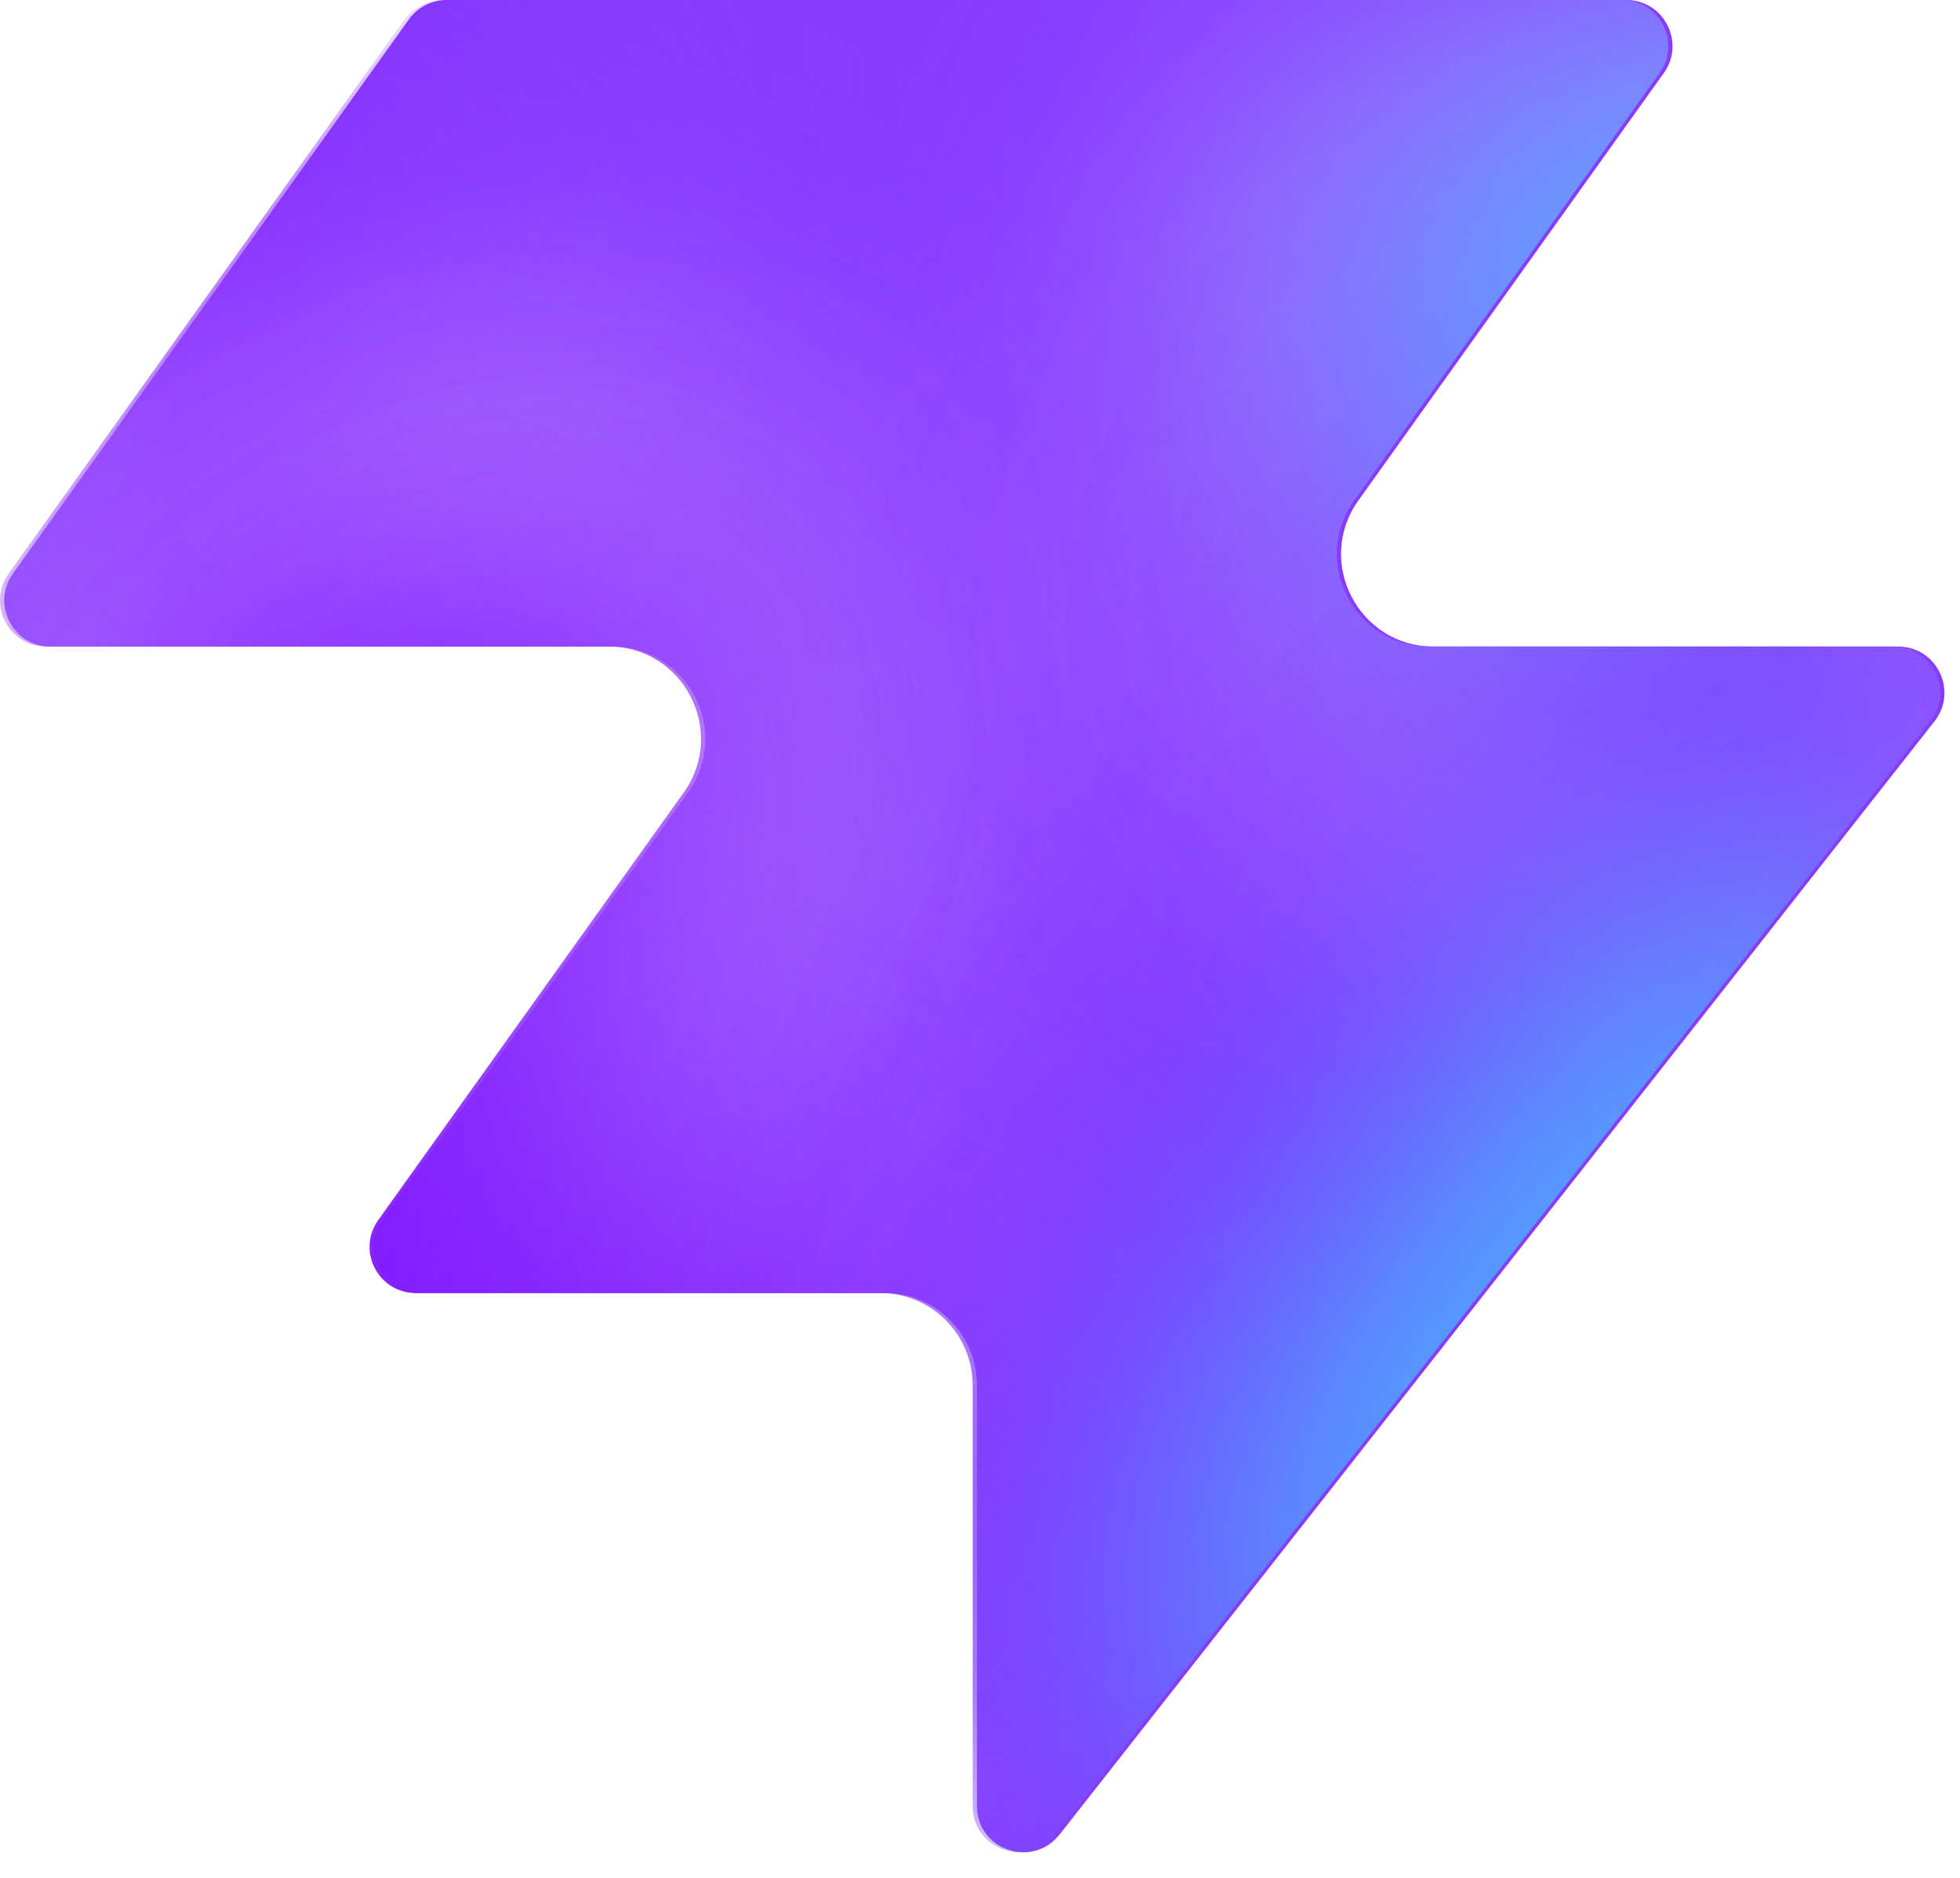
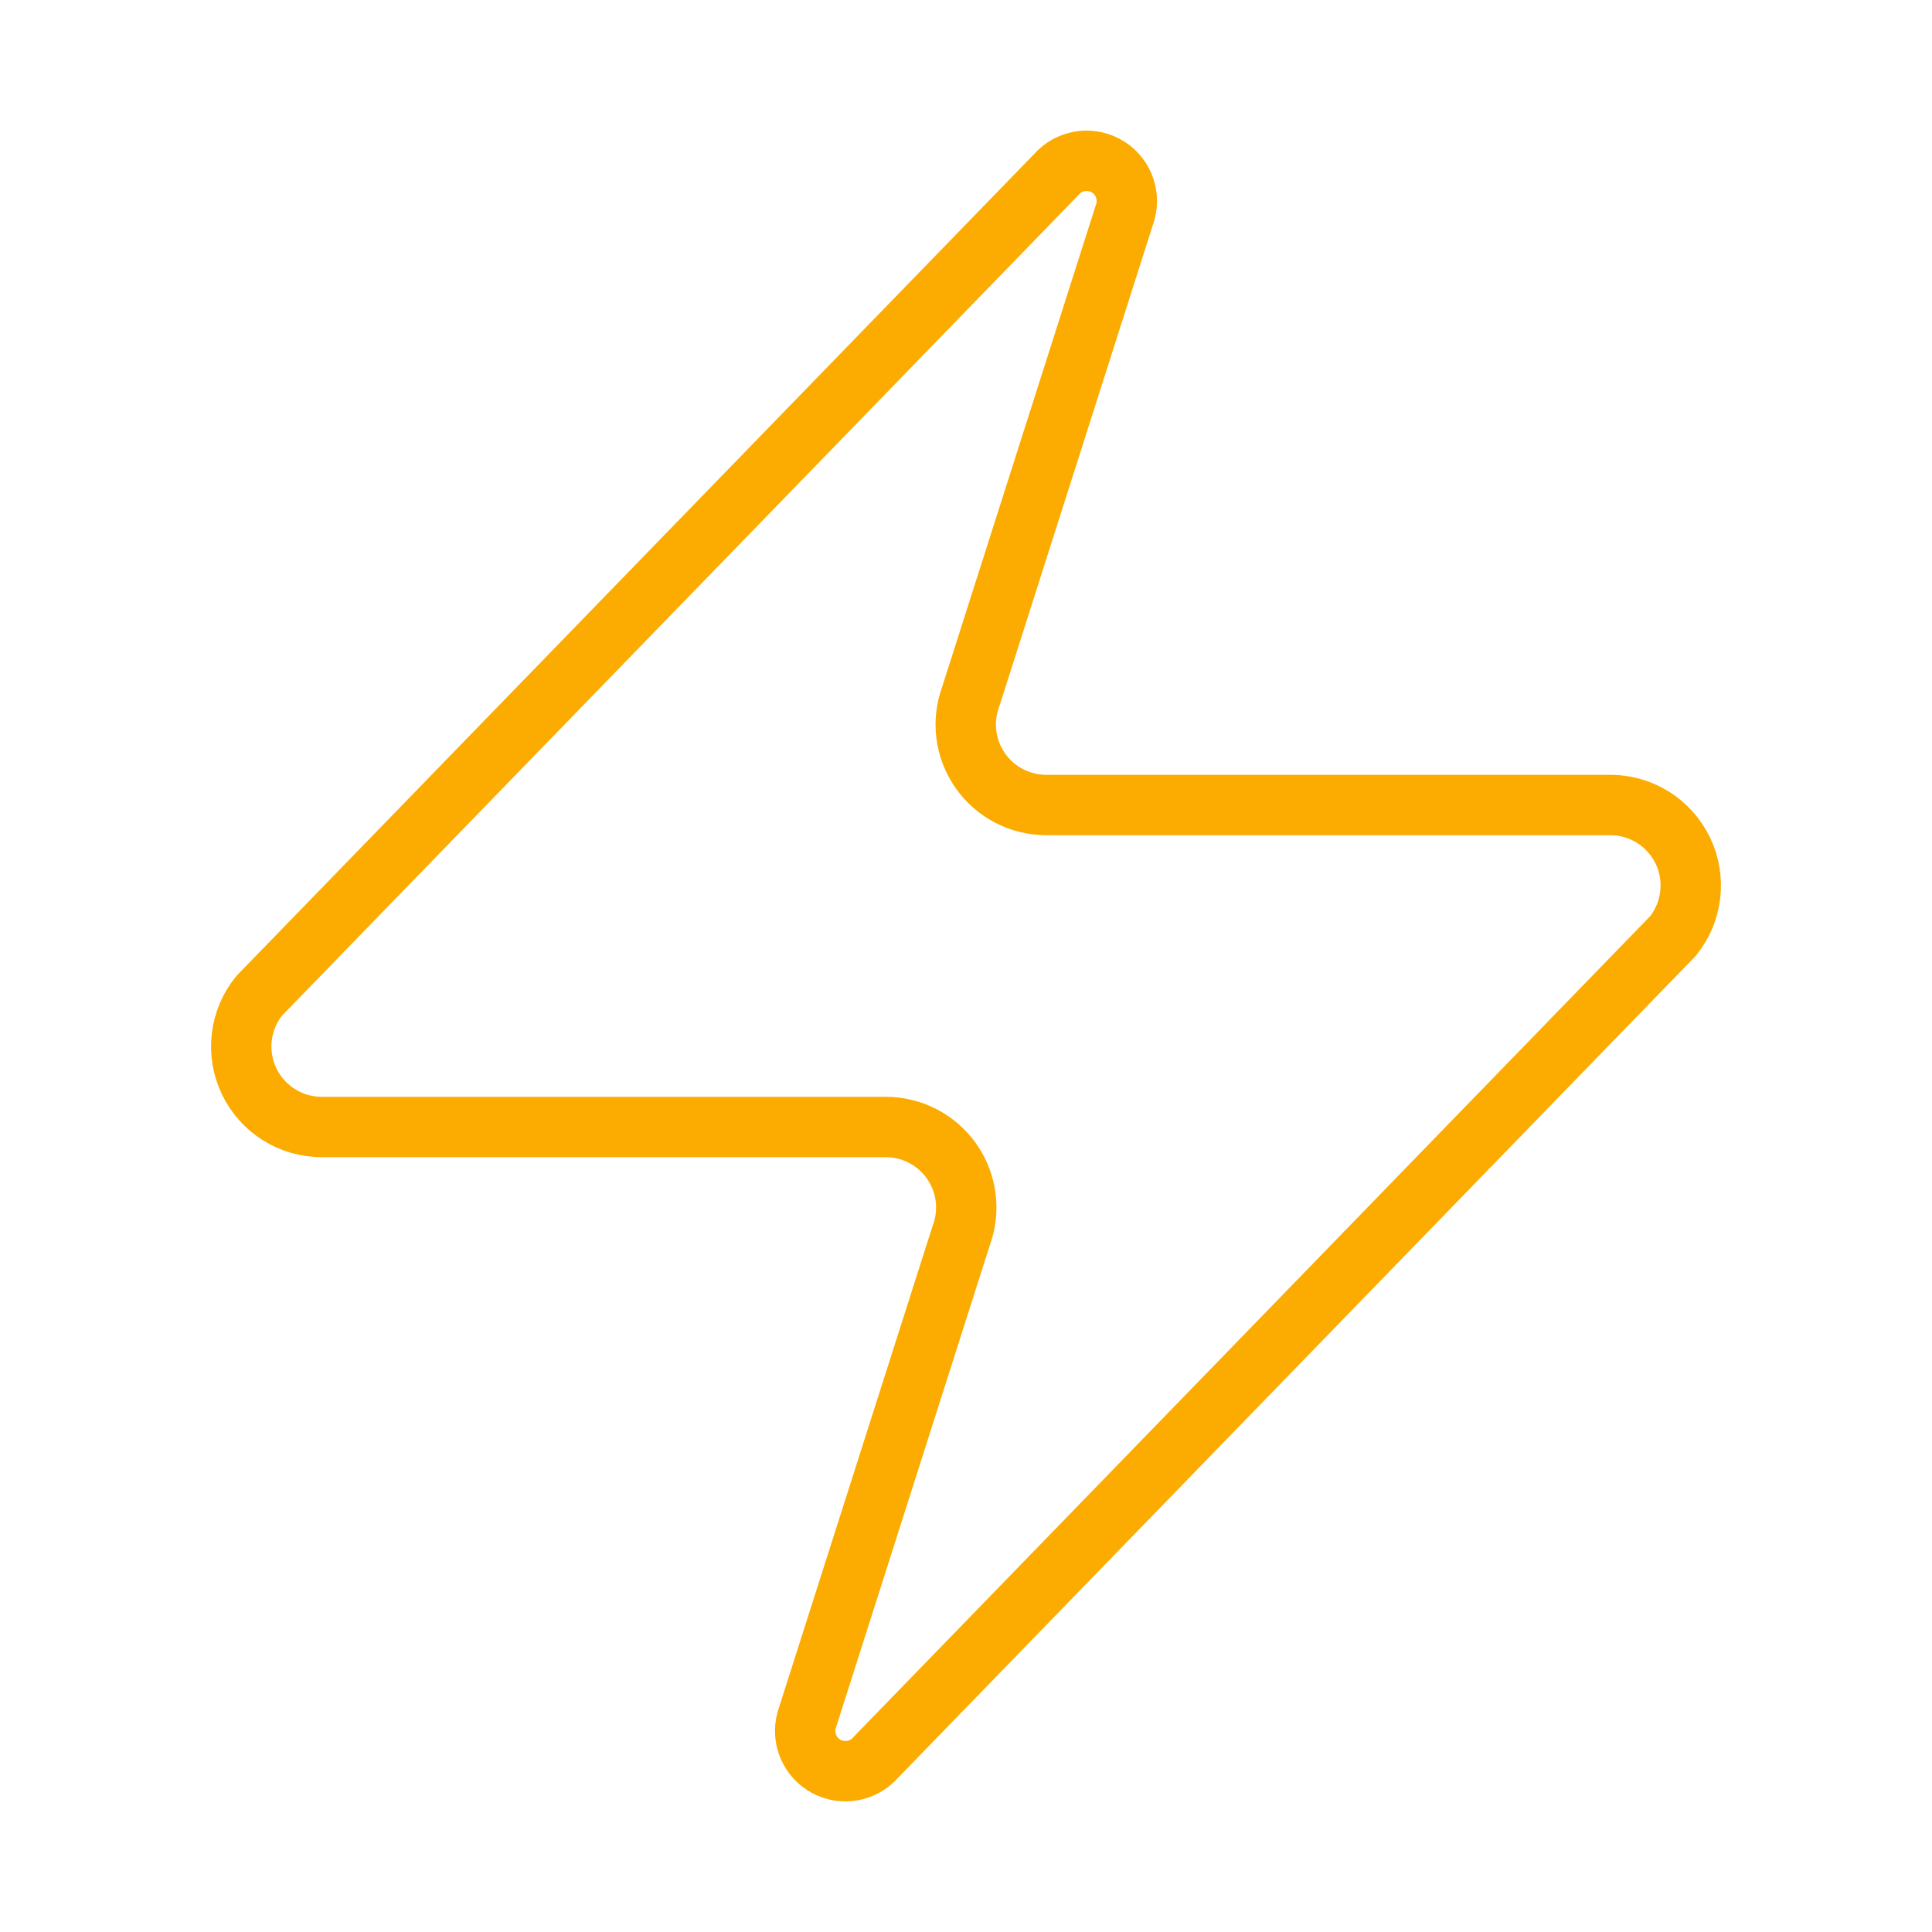
- <svg xmlns="http://www.w3.org/2000/svg" width="48" height="46" fill="none" viewBox="0 0 48 46">
-   <path fill="#863bff" d="M25.946 44.938c-.664.845-2.021.375-2.021-.698V33.937a2.26 2.26 0 0 0-2.262-2.262H10.287c-.92 0-1.456-1.04-.92-1.788l7.48-10.471c1.07-1.497 0-3.578-1.842-3.578H1.237c-.92 0-1.456-1.04-.92-1.788L10.013.474c.214-.297.556-.474.92-.474h28.894c.92 0 1.456 1.04.92 1.788l-7.48 10.471c-1.07 1.498 0 3.579 1.842 3.579h11.377c.943 0 1.473 1.088.89 1.83L25.947 44.94z" style="fill:#863bff;fill:color(display-p3 .525 .23 1);fill-opacity:1" />
-   <mask id="a" width="48" height="46" x="0" y="0" maskUnits="userSpaceOnUse" style="mask-type:alpha">
-     <path fill="#000" d="M25.842 44.938c-.664.844-2.021.375-2.021-.698V33.937a2.26 2.26 0 0 0-2.262-2.262H10.183c-.92 0-1.456-1.04-.92-1.788l7.48-10.471c1.07-1.498 0-3.579-1.842-3.579H1.133c-.92 0-1.456-1.04-.92-1.787L9.91.473c.214-.297.556-.474.92-.474h28.894c.92 0 1.456 1.04.92 1.788l-7.48 10.471c-1.07 1.498 0 3.578 1.842 3.578h11.377c.943 0 1.473 1.088.89 1.832L25.843 44.94z" style="fill:#000;fill-opacity:1" />
-   </mask>
-   <g mask="url(#a)">
-     <g filter="url(#b)">
-       <ellipse cx="5.508" cy="14.704" fill="#ede6ff" rx="5.508" ry="14.704" style="fill:#ede6ff;fill:color(display-p3 .927 .903 1);fill-opacity:1" transform="matrix(.00324 1 1 -.00324 -4.47 31.516)" />
-     </g>
-     <g filter="url(#c)">
-       <ellipse cx="10.399" cy="29.851" fill="#ede6ff" rx="10.399" ry="29.851" style="fill:#ede6ff;fill:color(display-p3 .927 .903 1);fill-opacity:1" transform="matrix(.00324 1 1 -.00324 -39.328 7.883)" />
-     </g>
-     <g filter="url(#d)">
-       <ellipse cx="5.508" cy="30.487" fill="#7e14ff" rx="5.508" ry="30.487" style="fill:#7e14ff;fill:color(display-p3 .492 .077 1);fill-opacity:1" transform="rotate(89.814 -25.913 -14.639)scale(1 -1)" />
-     </g>
-     <g filter="url(#e)">
-       <ellipse cx="5.508" cy="30.599" fill="#7e14ff" rx="5.508" ry="30.599" style="fill:#7e14ff;fill:color(display-p3 .492 .077 1);fill-opacity:1" transform="rotate(89.814 -32.644 -3.334)scale(1 -1)" />
-     </g>
-     <g filter="url(#f)">
-       <ellipse cx="5.508" cy="30.599" fill="#7e14ff" rx="5.508" ry="30.599" style="fill:#7e14ff;fill:color(display-p3 .492 .077 1);fill-opacity:1" transform="matrix(.00324 1 1 -.00324 -34.34 30.47)" />
-     </g>
-     <g filter="url(#g)">
-       <ellipse cx="14.072" cy="22.078" fill="#ede6ff" rx="14.072" ry="22.078" style="fill:#ede6ff;fill:color(display-p3 .927 .903 1);fill-opacity:1" transform="rotate(93.35 24.506 48.493)scale(-1 1)" />
-     </g>
-     <g filter="url(#h)">
-       <ellipse cx="3.47" cy="21.501" fill="#7e14ff" rx="3.47" ry="21.501" style="fill:#7e14ff;fill:color(display-p3 .492 .077 1);fill-opacity:1" transform="rotate(89.009 28.708 47.59)scale(-1 1)" />
-     </g>
-     <g filter="url(#i)">
-       <ellipse cx="3.47" cy="21.501" fill="#7e14ff" rx="3.47" ry="21.501" style="fill:#7e14ff;fill:color(display-p3 .492 .077 1);fill-opacity:1" transform="rotate(89.009 28.708 47.59)scale(-1 1)" />
-     </g>
-     <g filter="url(#j)">
-       <ellipse cx=".387" cy="8.972" fill="#7e14ff" rx="4.407" ry="29.108" style="fill:#7e14ff;fill:color(display-p3 .492 .077 1);fill-opacity:1" transform="rotate(39.51 .387 8.972)" />
-     </g>
-     <g filter="url(#k)">
-       <ellipse cx="47.523" cy="-6.092" fill="#7e14ff" rx="4.407" ry="29.108" style="fill:#7e14ff;fill:color(display-p3 .492 .077 1);fill-opacity:1" transform="rotate(37.892 47.523 -6.092)" />
-     </g>
-     <g filter="url(#l)">
-       <ellipse cx="41.412" cy="6.333" fill="#47bfff" rx="5.971" ry="9.665" style="fill:#47bfff;fill:color(display-p3 .28 .748 1);fill-opacity:1" transform="rotate(37.892 41.412 6.333)" />
-     </g>
-     <g filter="url(#m)">
-       <ellipse cx="-1.879" cy="38.332" fill="#7e14ff" rx="4.407" ry="29.108" style="fill:#7e14ff;fill:color(display-p3 .492 .077 1);fill-opacity:1" transform="rotate(37.892 -1.88 38.332)" />
-     </g>
-     <g filter="url(#n)">
-       <ellipse cx="-1.879" cy="38.332" fill="#7e14ff" rx="4.407" ry="29.108" style="fill:#7e14ff;fill:color(display-p3 .492 .077 1);fill-opacity:1" transform="rotate(37.892 -1.88 38.332)" />
-     </g>
-     <g filter="url(#o)">
-       <ellipse cx="35.651" cy="29.907" fill="#7e14ff" rx="4.407" ry="29.108" style="fill:#7e14ff;fill:color(display-p3 .492 .077 1);fill-opacity:1" transform="rotate(37.892 35.651 29.907)" />
-     </g>
-     <g filter="url(#p)">
-       <ellipse cx="38.418" cy="32.4" fill="#47bfff" rx="5.971" ry="15.297" style="fill:#47bfff;fill:color(display-p3 .28 .748 1);fill-opacity:1" transform="rotate(37.892 38.418 32.4)" />
-     </g>
-   </g>
-   <defs>
-     <filter id="b" width="60.045" height="41.654" x="-19.77" y="16.149" color-interpolation-filters="sRGB" filterUnits="userSpaceOnUse">
-       <feFlood flood-opacity="0" result="BackgroundImageFix" />
-       <feBlend in="SourceGraphic" in2="BackgroundImageFix" result="shape" />
-       <feGaussianBlur result="effect1_foregroundBlur_2002_17158" stdDeviation="7.659" />
-     </filter>
-     <filter id="c" width="90.34" height="51.437" x="-54.613" y="-7.533" color-interpolation-filters="sRGB" filterUnits="userSpaceOnUse">
-       <feFlood flood-opacity="0" result="BackgroundImageFix" />
-       <feBlend in="SourceGraphic" in2="BackgroundImageFix" result="shape" />
-       <feGaussianBlur result="effect1_foregroundBlur_2002_17158" stdDeviation="7.659" />
-     </filter>
-     <filter id="d" width="79.355" height="29.4" x="-49.64" y="2.03" color-interpolation-filters="sRGB" filterUnits="userSpaceOnUse">
-       <feFlood flood-opacity="0" result="BackgroundImageFix" />
-       <feBlend in="SourceGraphic" in2="BackgroundImageFix" result="shape" />
-       <feGaussianBlur result="effect1_foregroundBlur_2002_17158" stdDeviation="4.596" />
-     </filter>
-     <filter id="e" width="79.579" height="29.4" x="-45.045" y="20.029" color-interpolation-filters="sRGB" filterUnits="userSpaceOnUse">
-       <feFlood flood-opacity="0" result="BackgroundImageFix" />
-       <feBlend in="SourceGraphic" in2="BackgroundImageFix" result="shape" />
-       <feGaussianBlur result="effect1_foregroundBlur_2002_17158" stdDeviation="4.596" />
-     </filter>
-     <filter id="f" width="79.579" height="29.4" x="-43.513" y="21.178" color-interpolation-filters="sRGB" filterUnits="userSpaceOnUse">
-       <feFlood flood-opacity="0" result="BackgroundImageFix" />
-       <feBlend in="SourceGraphic" in2="BackgroundImageFix" result="shape" />
-       <feGaussianBlur result="effect1_foregroundBlur_2002_17158" stdDeviation="4.596" />
-     </filter>
-     <filter id="g" width="74.749" height="58.852" x="15.756" y="-17.901" color-interpolation-filters="sRGB" filterUnits="userSpaceOnUse">
-       <feFlood flood-opacity="0" result="BackgroundImageFix" />
-       <feBlend in="SourceGraphic" in2="BackgroundImageFix" result="shape" />
-       <feGaussianBlur result="effect1_foregroundBlur_2002_17158" stdDeviation="7.659" />
-     </filter>
-     <filter id="h" width="61.377" height="25.362" x="23.548" y="2.284" color-interpolation-filters="sRGB" filterUnits="userSpaceOnUse">
-       <feFlood flood-opacity="0" result="BackgroundImageFix" />
-       <feBlend in="SourceGraphic" in2="BackgroundImageFix" result="shape" />
-       <feGaussianBlur result="effect1_foregroundBlur_2002_17158" stdDeviation="4.596" />
-     </filter>
-     <filter id="i" width="61.377" height="25.362" x="23.548" y="2.284" color-interpolation-filters="sRGB" filterUnits="userSpaceOnUse">
-       <feFlood flood-opacity="0" result="BackgroundImageFix" />
-       <feBlend in="SourceGraphic" in2="BackgroundImageFix" result="shape" />
-       <feGaussianBlur result="effect1_foregroundBlur_2002_17158" stdDeviation="4.596" />
-     </filter>
-     <filter id="j" width="56.045" height="63.649" x="-27.636" y="-22.853" color-interpolation-filters="sRGB" filterUnits="userSpaceOnUse">
-       <feFlood flood-opacity="0" result="BackgroundImageFix" />
-       <feBlend in="SourceGraphic" in2="BackgroundImageFix" result="shape" />
-       <feGaussianBlur result="effect1_foregroundBlur_2002_17158" stdDeviation="4.596" />
-     </filter>
-     <filter id="k" width="54.814" height="64.646" x="20.116" y="-38.415" color-interpolation-filters="sRGB" filterUnits="userSpaceOnUse">
-       <feFlood flood-opacity="0" result="BackgroundImageFix" />
-       <feBlend in="SourceGraphic" in2="BackgroundImageFix" result="shape" />
-       <feGaussianBlur result="effect1_foregroundBlur_2002_17158" stdDeviation="4.596" />
-     </filter>
-     <filter id="l" width="33.541" height="35.313" x="24.641" y="-11.323" color-interpolation-filters="sRGB" filterUnits="userSpaceOnUse">
-       <feFlood flood-opacity="0" result="BackgroundImageFix" />
-       <feBlend in="SourceGraphic" in2="BackgroundImageFix" result="shape" />
-       <feGaussianBlur result="effect1_foregroundBlur_2002_17158" stdDeviation="4.596" />
-     </filter>
-     <filter id="m" width="54.814" height="64.646" x="-29.286" y="6.009" color-interpolation-filters="sRGB" filterUnits="userSpaceOnUse">
-       <feFlood flood-opacity="0" result="BackgroundImageFix" />
-       <feBlend in="SourceGraphic" in2="BackgroundImageFix" result="shape" />
-       <feGaussianBlur result="effect1_foregroundBlur_2002_17158" stdDeviation="4.596" />
-     </filter>
-     <filter id="n" width="54.814" height="64.646" x="-29.286" y="6.009" color-interpolation-filters="sRGB" filterUnits="userSpaceOnUse">
-       <feFlood flood-opacity="0" result="BackgroundImageFix" />
-       <feBlend in="SourceGraphic" in2="BackgroundImageFix" result="shape" />
-       <feGaussianBlur result="effect1_foregroundBlur_2002_17158" stdDeviation="4.596" />
-     </filter>
-     <filter id="o" width="54.814" height="64.646" x="8.244" y="-2.416" color-interpolation-filters="sRGB" filterUnits="userSpaceOnUse">
-       <feFlood flood-opacity="0" result="BackgroundImageFix" />
-       <feBlend in="SourceGraphic" in2="BackgroundImageFix" result="shape" />
-       <feGaussianBlur result="effect1_foregroundBlur_2002_17158" stdDeviation="4.596" />
-     </filter>
-     <filter id="p" width="39.409" height="43.623" x="18.713" y="10.588" color-interpolation-filters="sRGB" filterUnits="userSpaceOnUse">
-       <feFlood flood-opacity="0" result="BackgroundImageFix" />
-       <feBlend in="SourceGraphic" in2="BackgroundImageFix" result="shape" />
-       <feGaussianBlur result="effect1_foregroundBlur_2002_17158" stdDeviation="4.596" />
-     </filter>
-   </defs>
+ <svg xmlns="http://www.w3.org/2000/svg" width="16" height="16" viewBox="0 0 24 24" fill="none" stroke="#fcac00" stroke-width="0.75" stroke-linecap="round" stroke-linejoin="round" class="lucide lucide-zap-icon lucide-zap">
+   <path d="M4 14a1 1 0 0 1-.78-1.63l9.9-10.2a.5.5 0 0 1 .86.46l-1.92 6.02A1 1 0 0 0 13 10h7a1 1 0 0 1 .78 1.63l-9.9 10.2a.5.5 0 0 1-.86-.46l1.92-6.02A1 1 0 0 0 11 14z" />
</svg>
